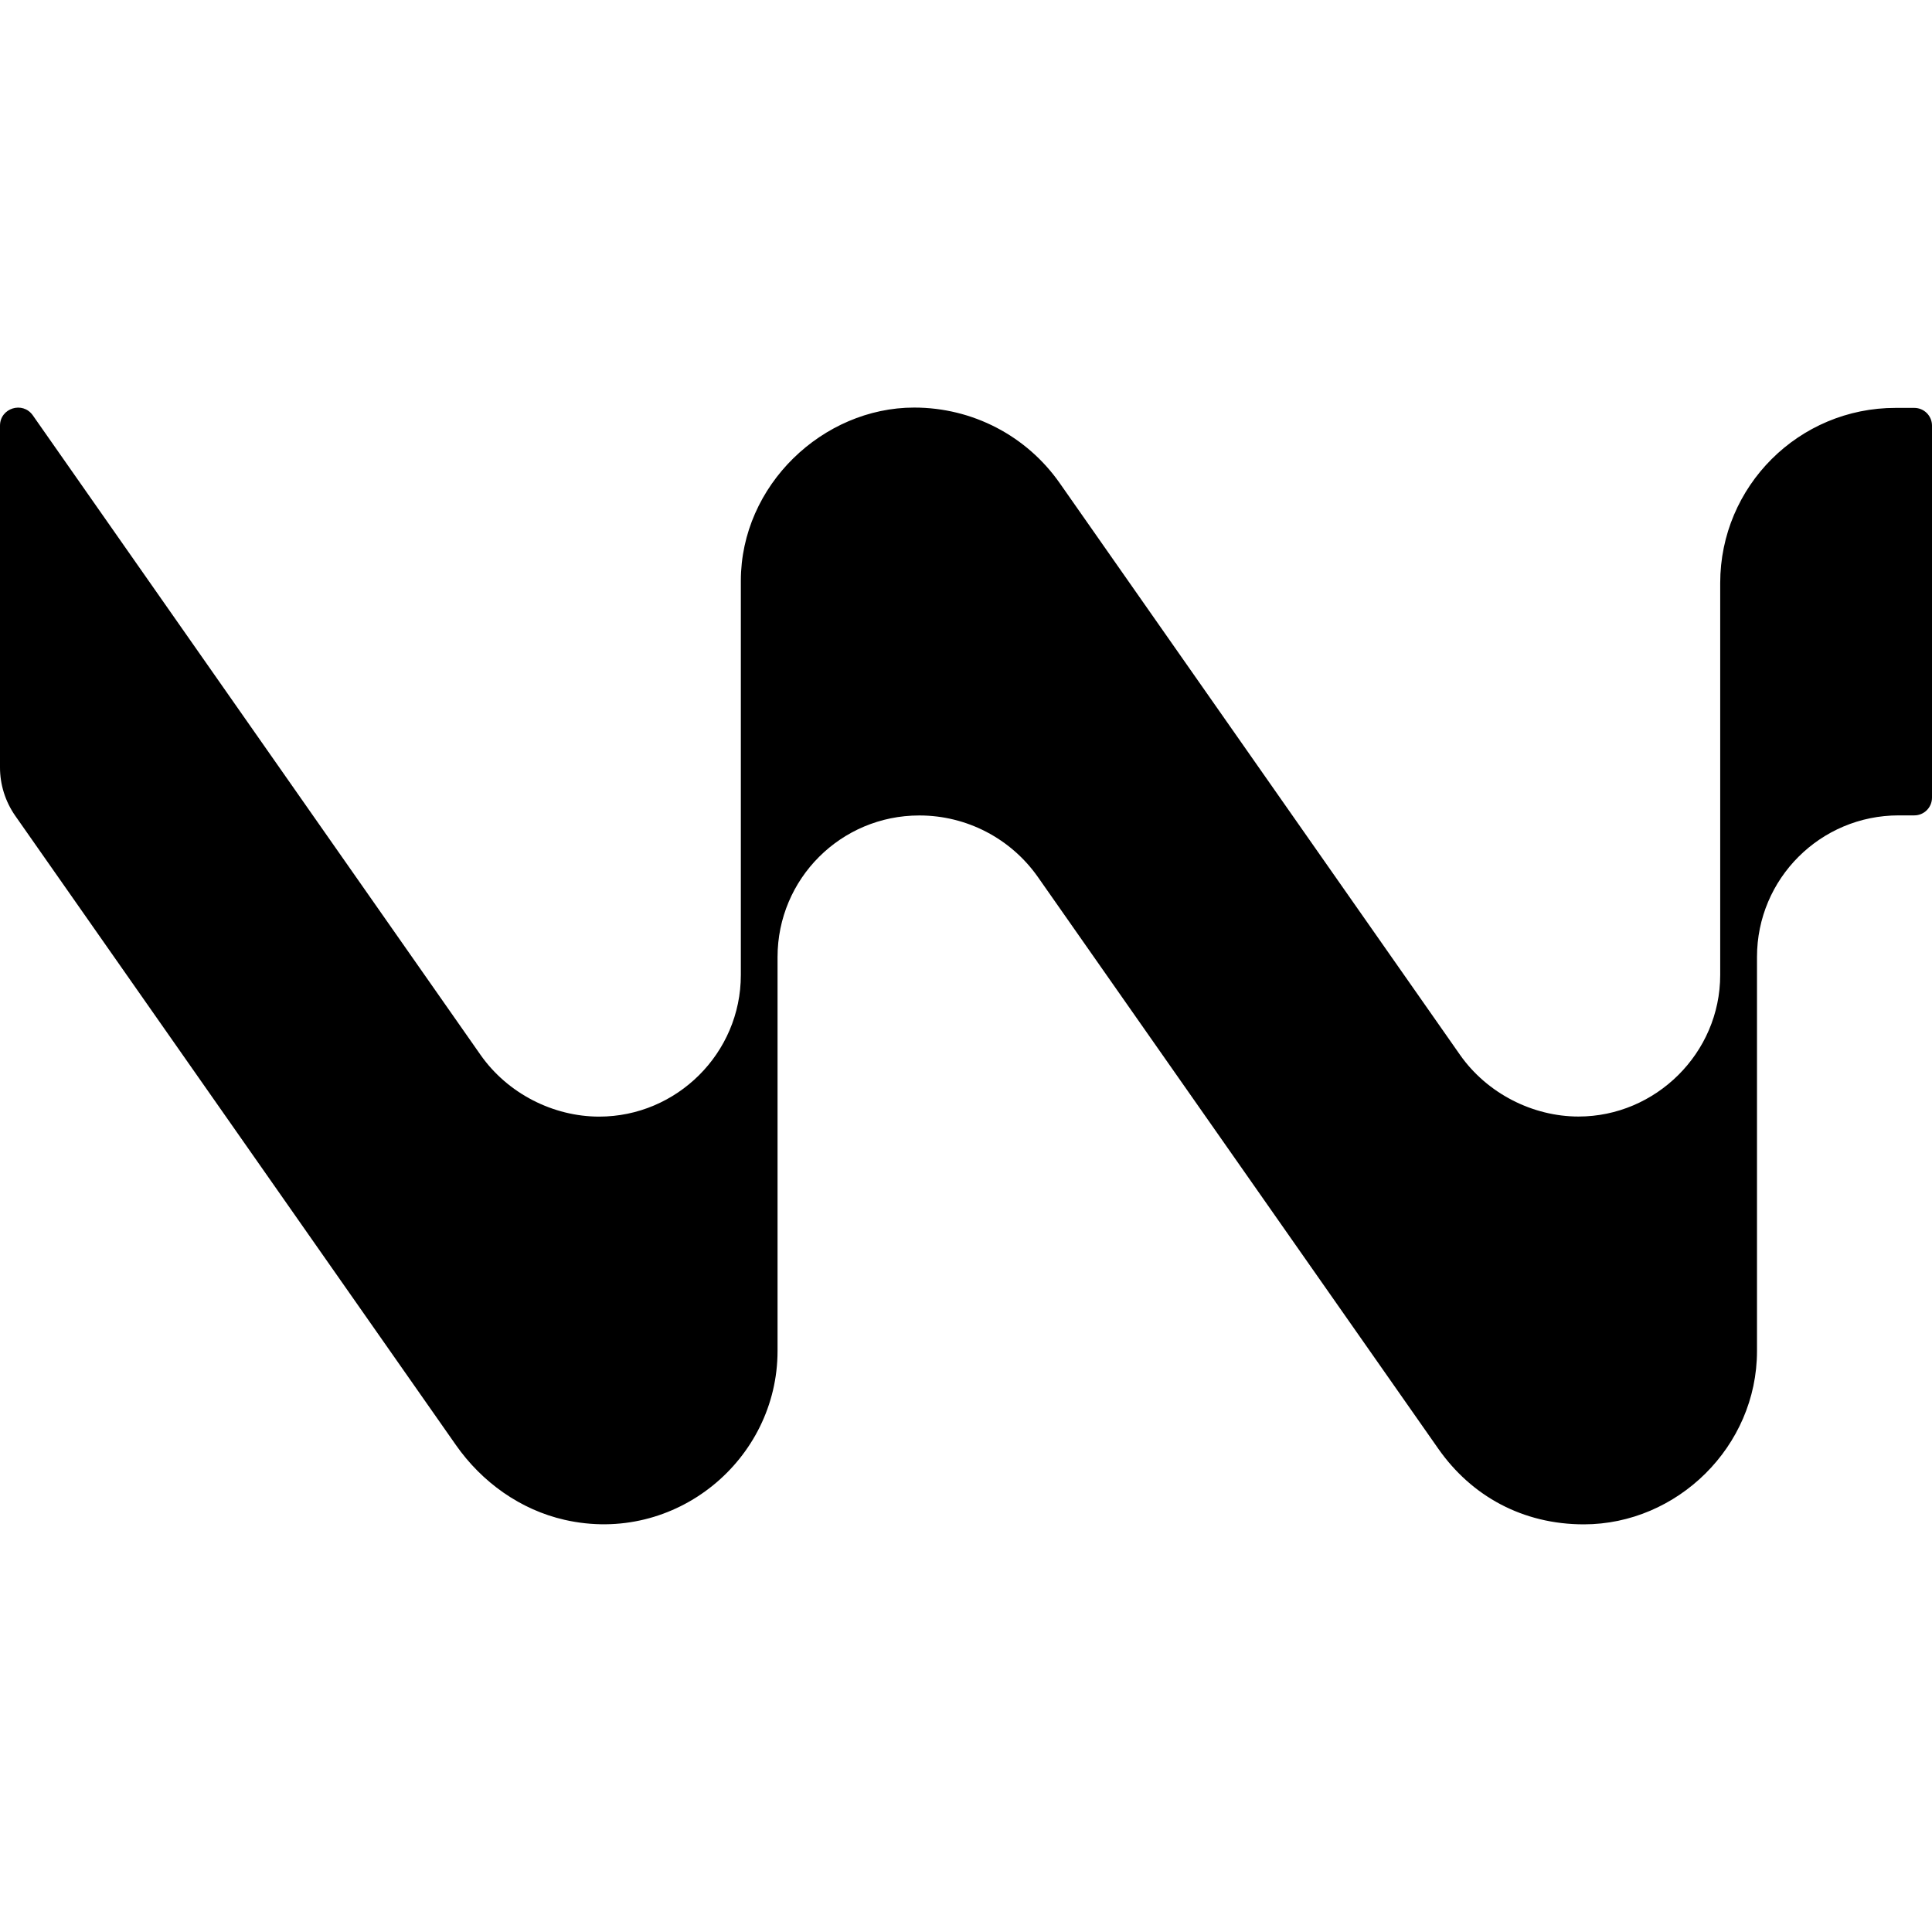
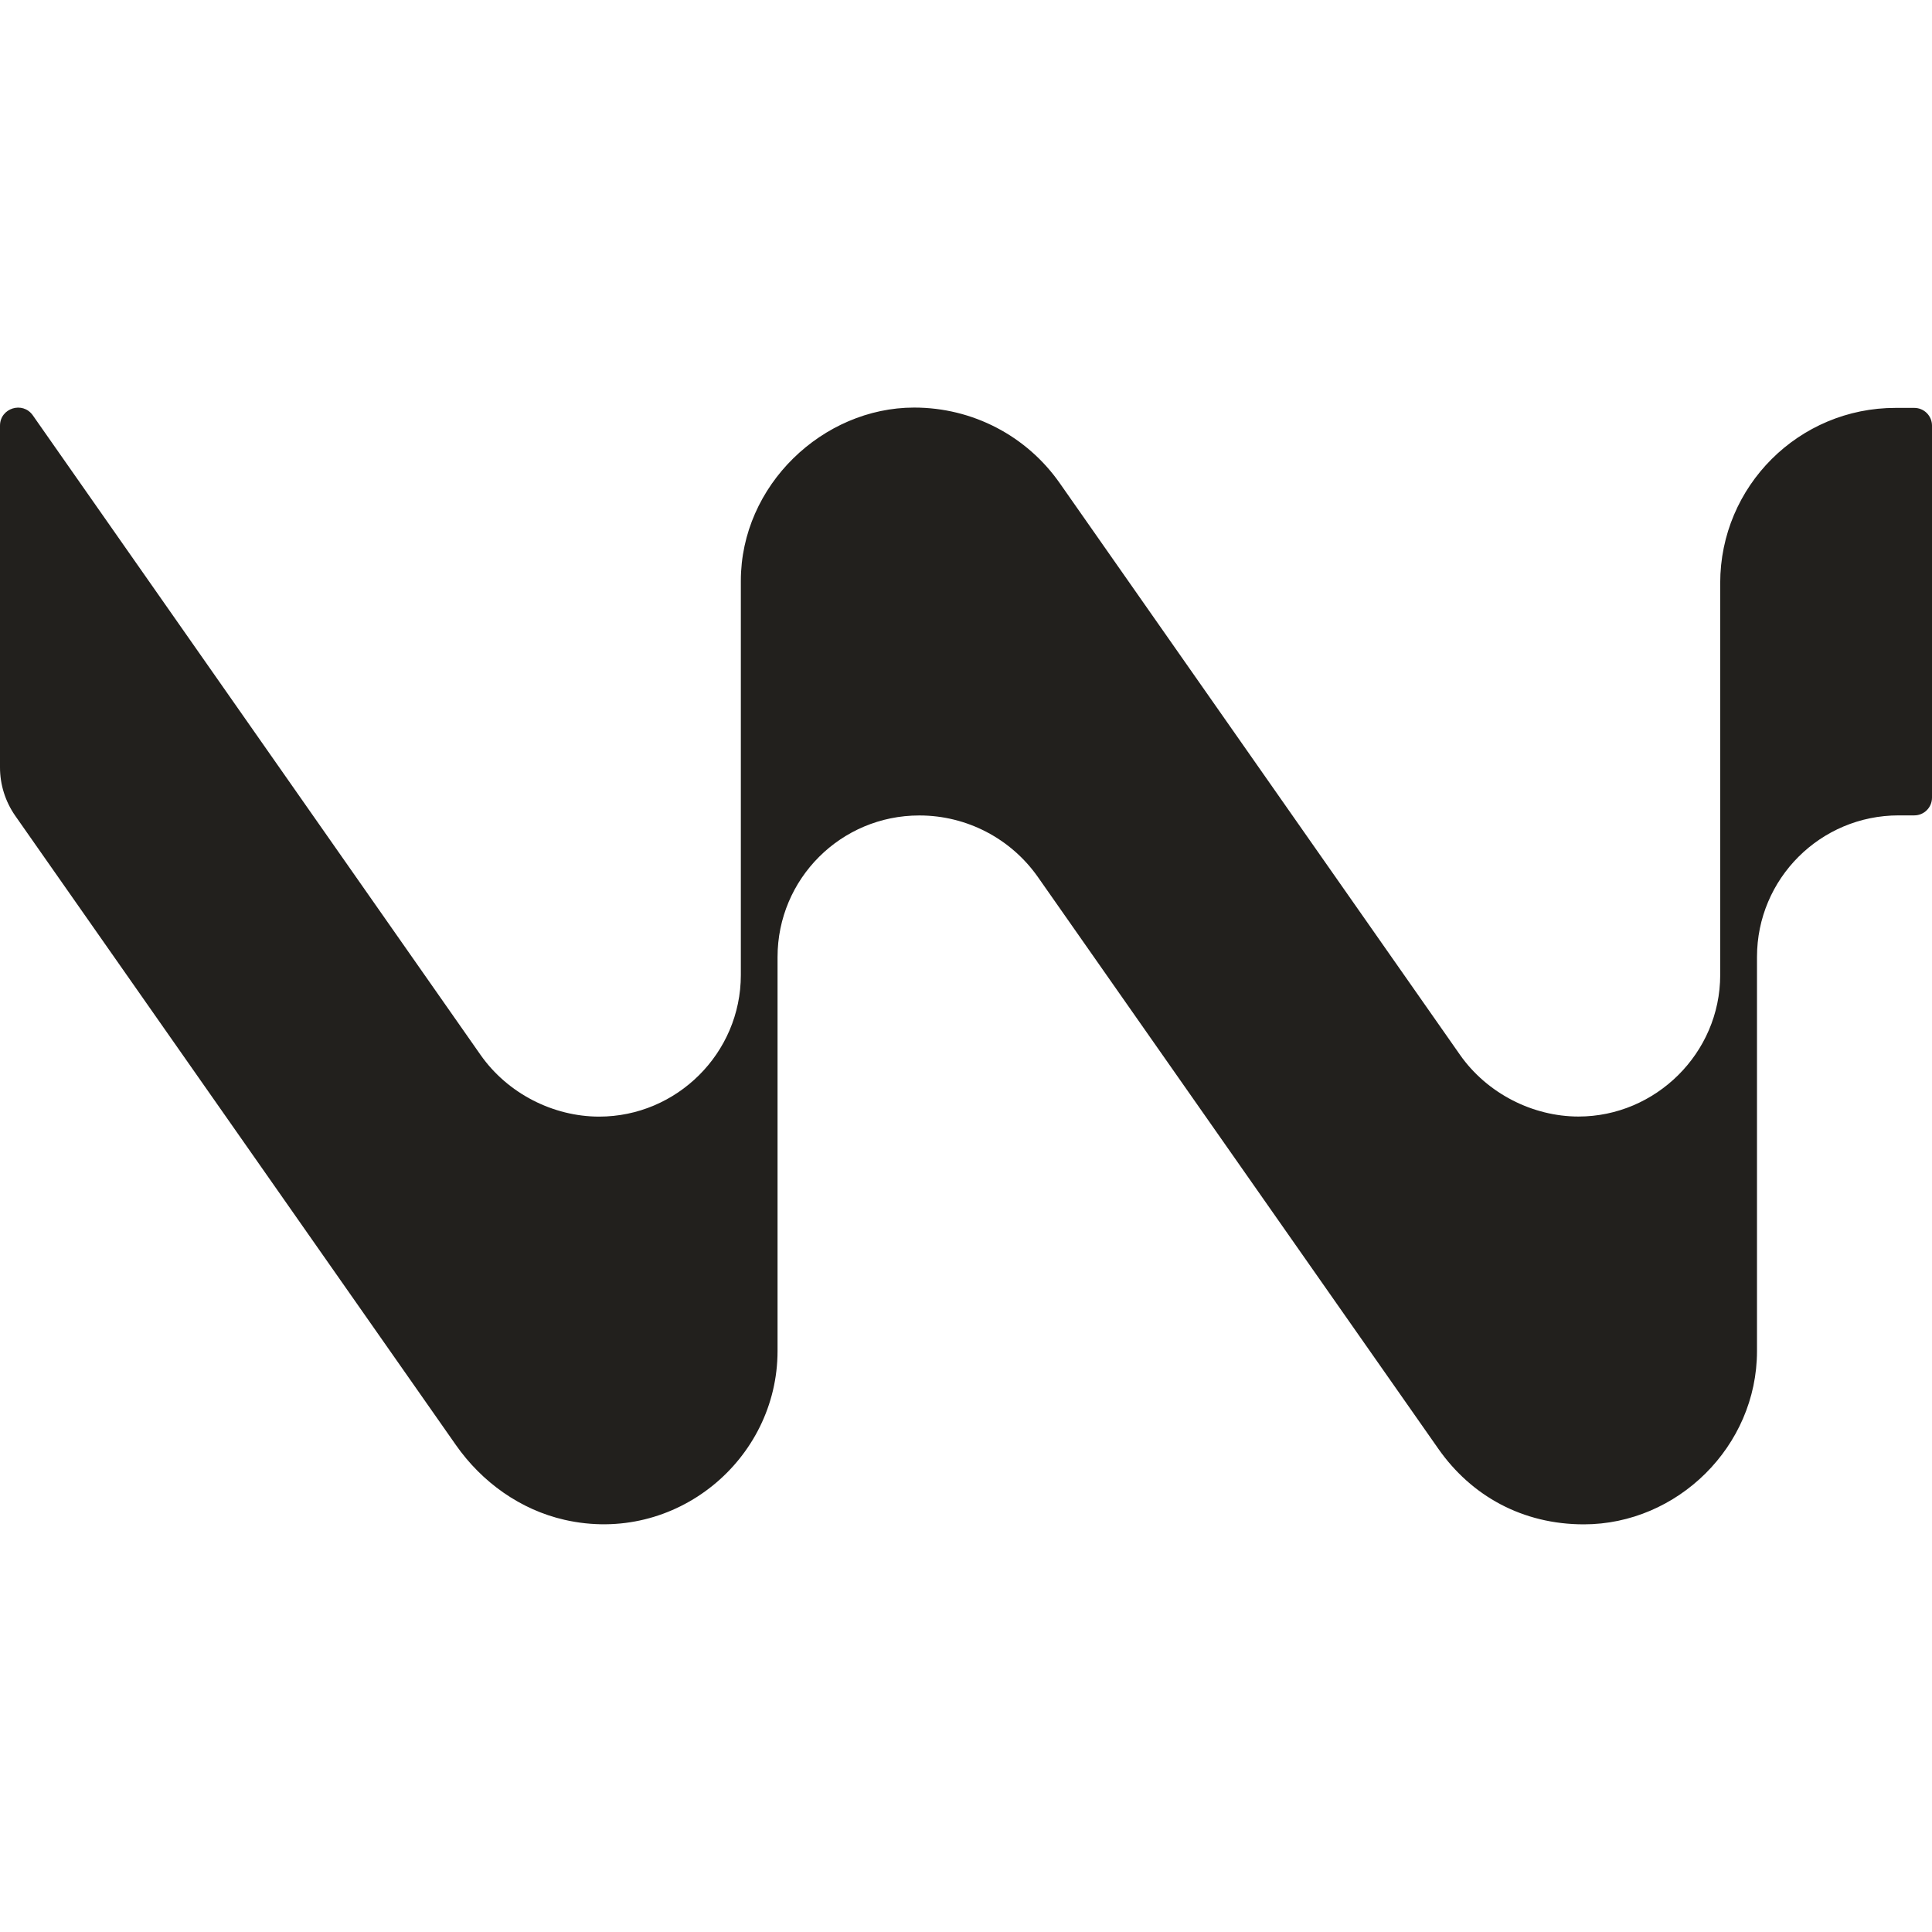
- <svg xmlns="http://www.w3.org/2000/svg" role="img" viewBox="0 0 24 24">
+ <svg xmlns="http://www.w3.org/2000/svg" fill="#22201d" role="img" viewBox="0 0 24 24">
  <path d="M23.55 5.067c-1.204-.002-2.181.973-2.181 2.176v4.868c0 .972-.803 1.759-1.76 1.759-.568 0-1.135-.286-1.472-.766l-4.971-7.1c-.412-.59-1.084-.941-1.81-.941-1.133 0-2.153.964-2.153 2.153v4.896c0 .972-.797 1.759-1.76 1.759-.57 0-1.136-.286-1.473-.766L.408 5.16C.282 4.98 0 5.069 0 5.288v4.245c0 .215.066.423.188.599l5.475 7.818c.323.462.801.805 1.351.93 1.377.313 2.645-.747 2.645-2.098v-4.893c0-.972.787-1.759 1.76-1.759h.003a1.798 1.798 0 0 1 1.472.766l4.972 7.099c.413.591 1.05.941 1.809.941 1.159 0 2.151-.965 2.151-2.153v-4.895c0-.972.787-1.759 1.76-1.759h.194a.22.22 0 0 0 .22-.22v-4.622a.22.22 0 0 0-.22-.22Z" />
</svg>
